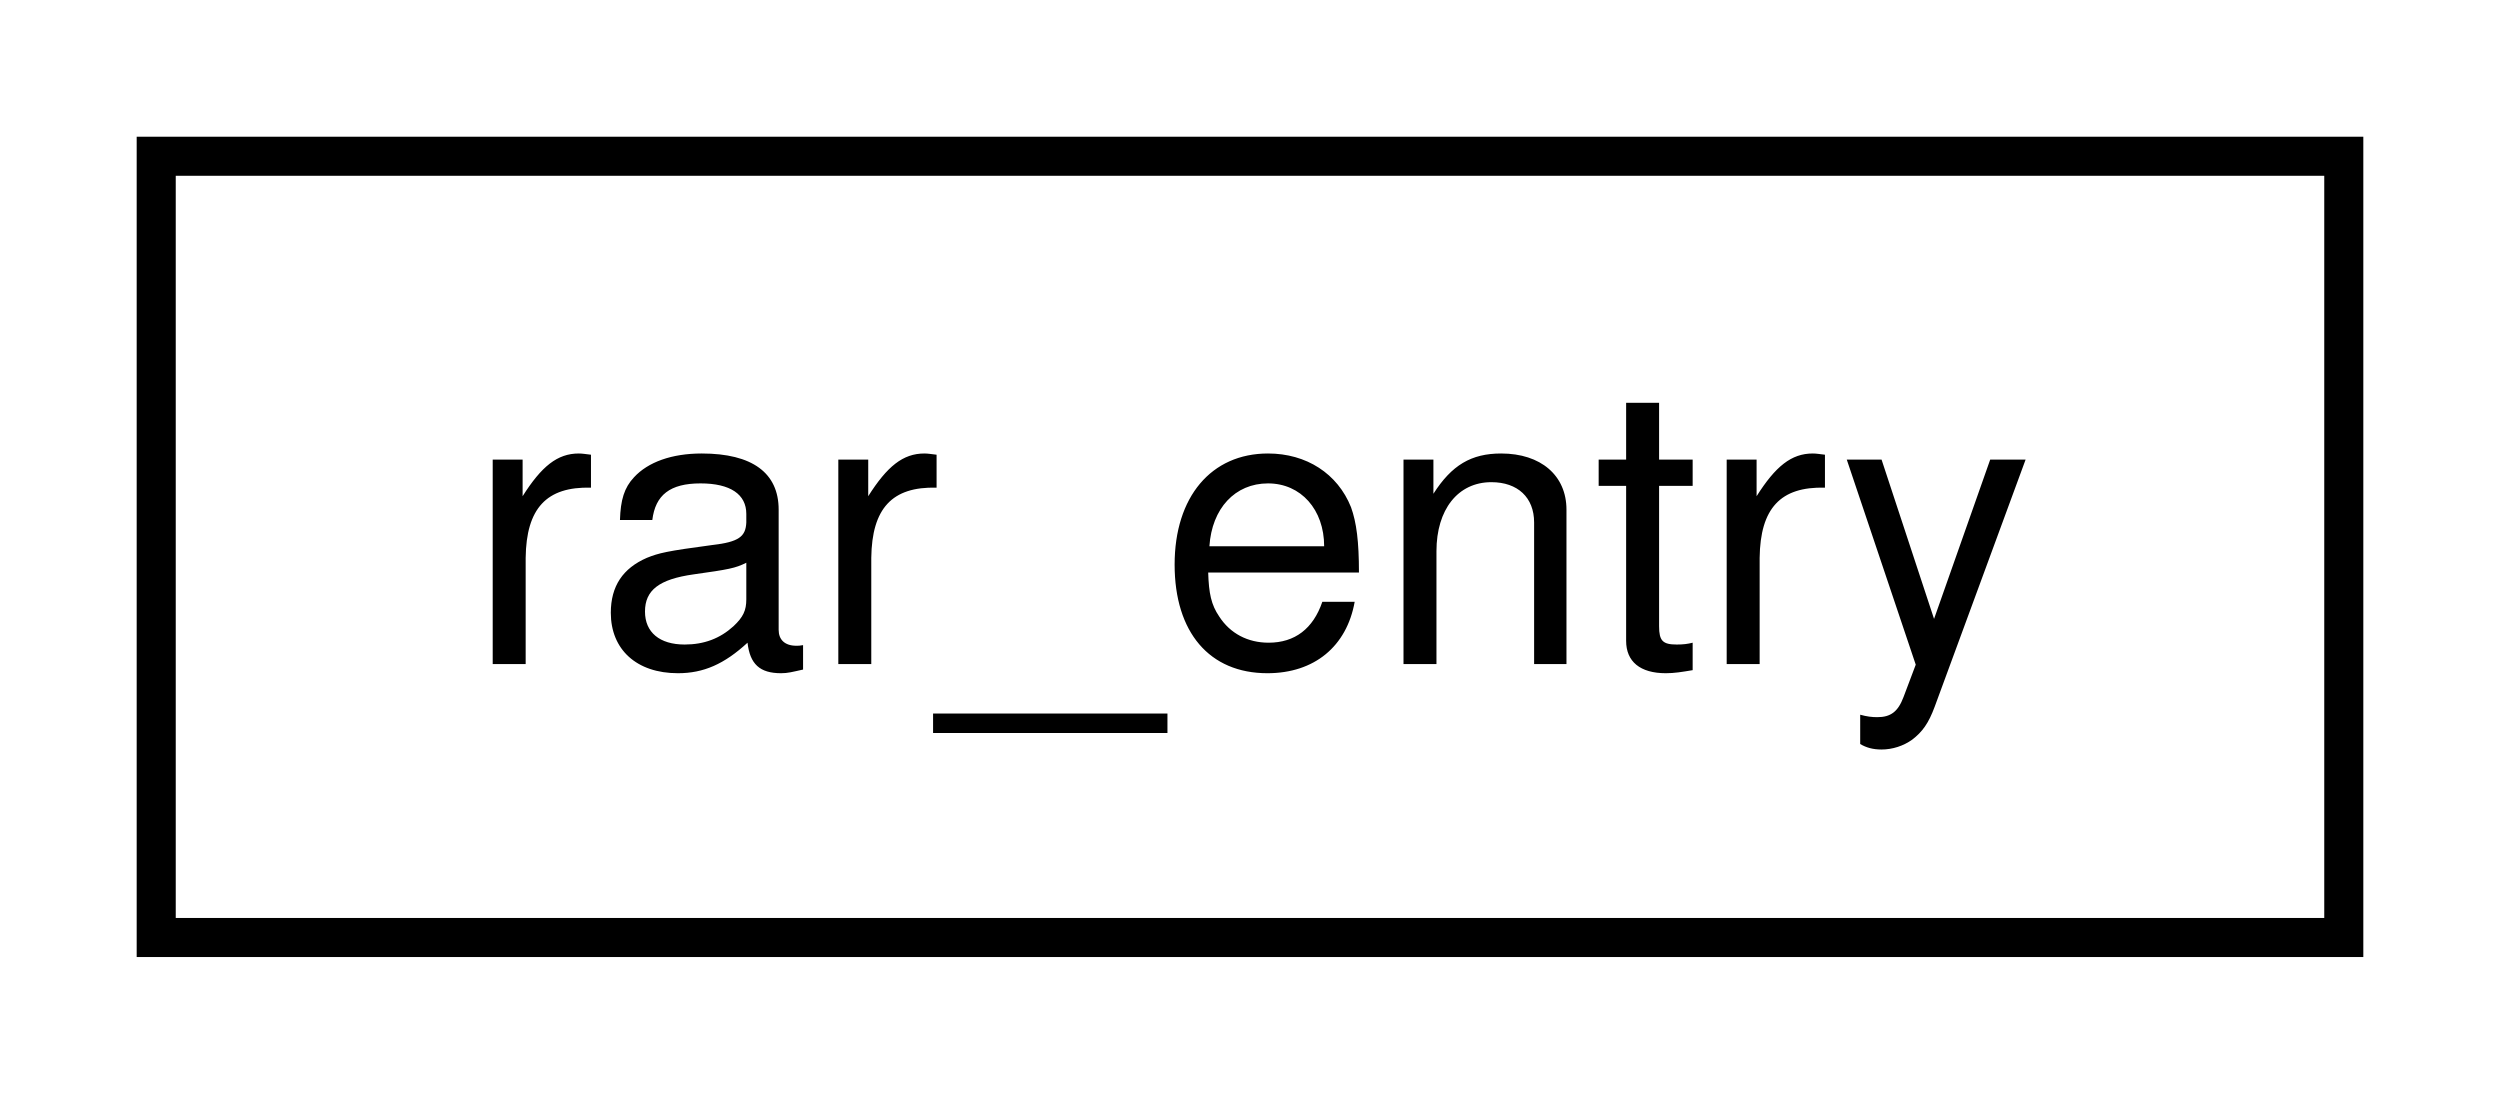
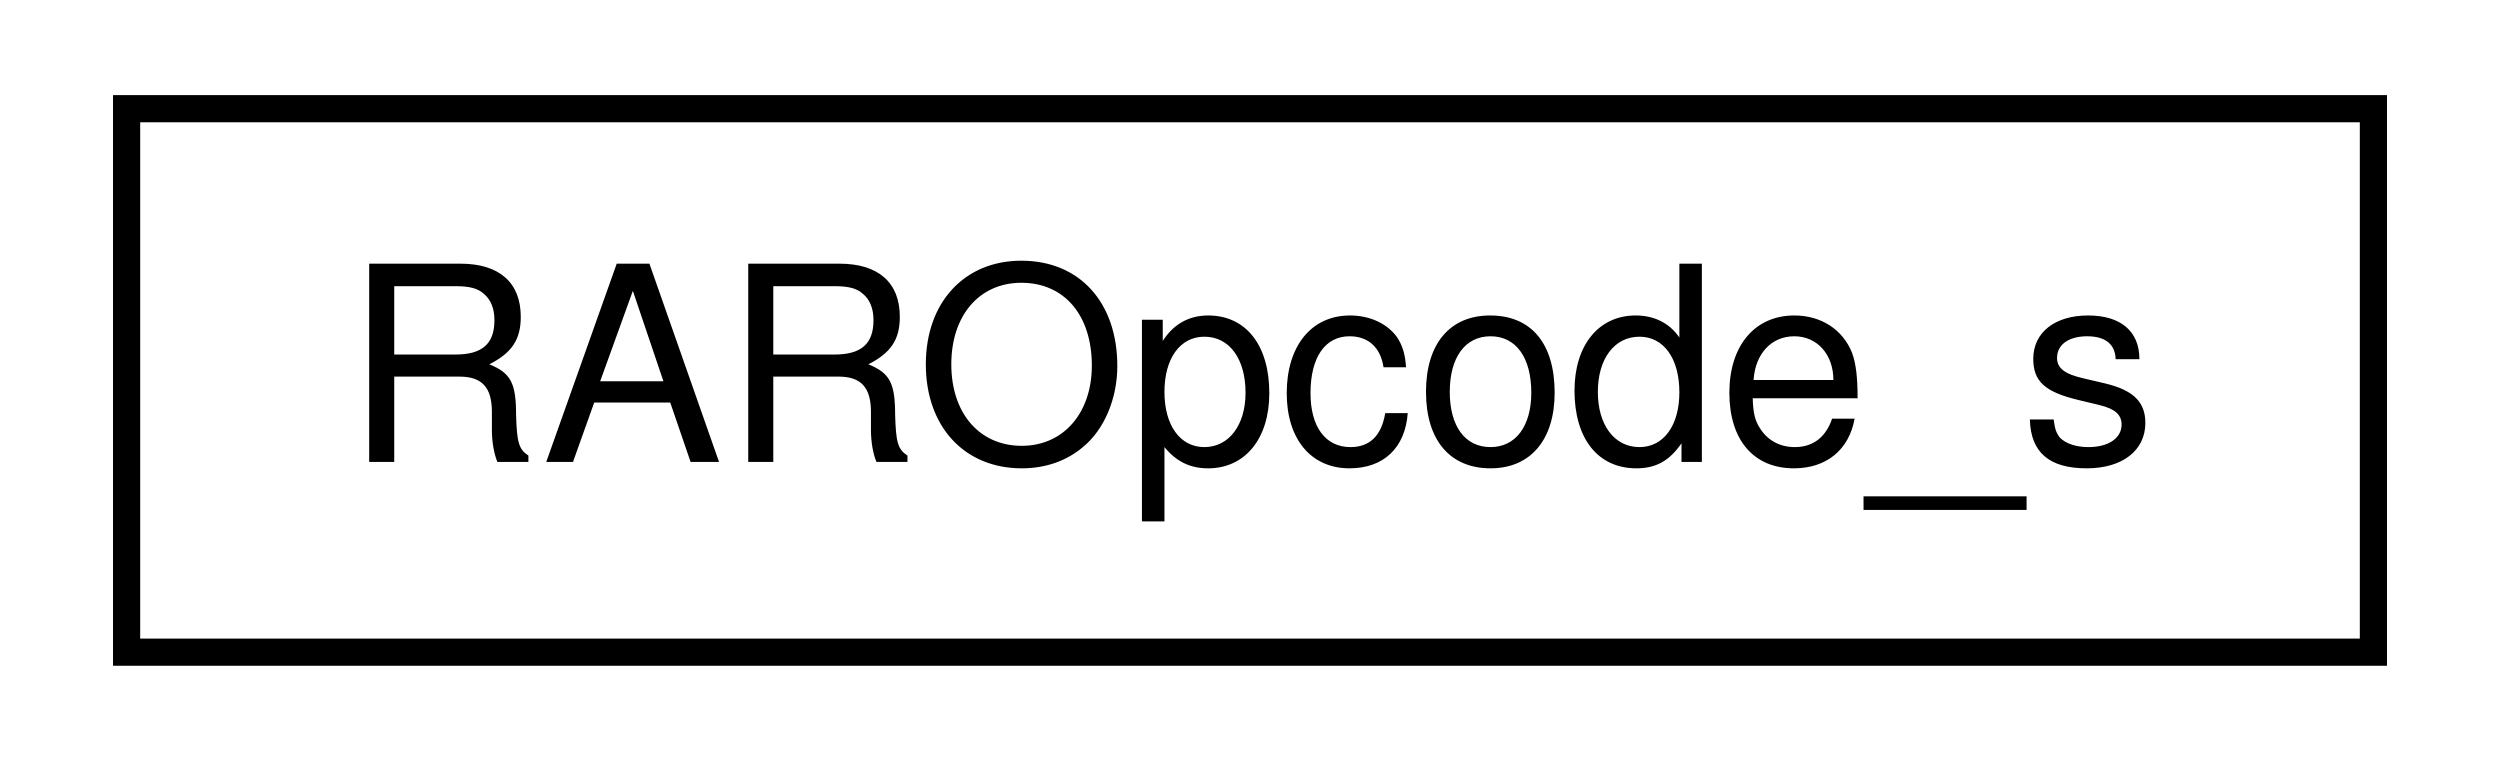
- <svg xmlns="http://www.w3.org/2000/svg" xmlns:xlink="http://www.w3.org/1999/xlink" width="64pt" height="28pt" viewBox="0.00 0.00 64.00 28.00">
+ <svg xmlns="http://www.w3.org/2000/svg" xmlns:xlink="http://www.w3.org/1999/xlink" width="92pt" height="28pt" viewBox="0.00 0.00 92.00 28.00">
  <g id="graph0" class="graph" transform="scale(1 1) rotate(0) translate(4 24)">
-     <polygon fill="white" stroke="white" points="-4,5 -4,-24 61,-24 61,5 -4,5" />
+     <polygon fill="white" stroke="white" points="-4,5 -4,-24 89,-24 89,5 -4,5" />
    <g id="node1" class="node">
      <g id="a_node1">
-         <a xlink:href="structrar__entry.html" target="_top" xlink:title="rar_entry">
-           <polygon fill="white" stroke="black" points="-0.001,-0 -0.001,-20 56.001,-20 56.001,-0 -0.001,-0" />
-           <text text-anchor="middle" x="28" y="-7" font-family="Helvetica,sans-Serif" font-size="10.00">rar_entry</text>
+         <a xlink:href="structRAROpcode__s.html" target="_top" xlink:title="RAROpcode_s">
+           <polygon fill="white" stroke="black" points="0.659,-0 0.659,-20 83.341,-20 83.341,-0 0.659,-0" />
+           <text text-anchor="middle" x="42" y="-7" font-family="Helvetica,sans-Serif" font-size="10.00">RAROpcode_s</text>
        </a>
      </g>
    </g>
  </g>
</svg>
